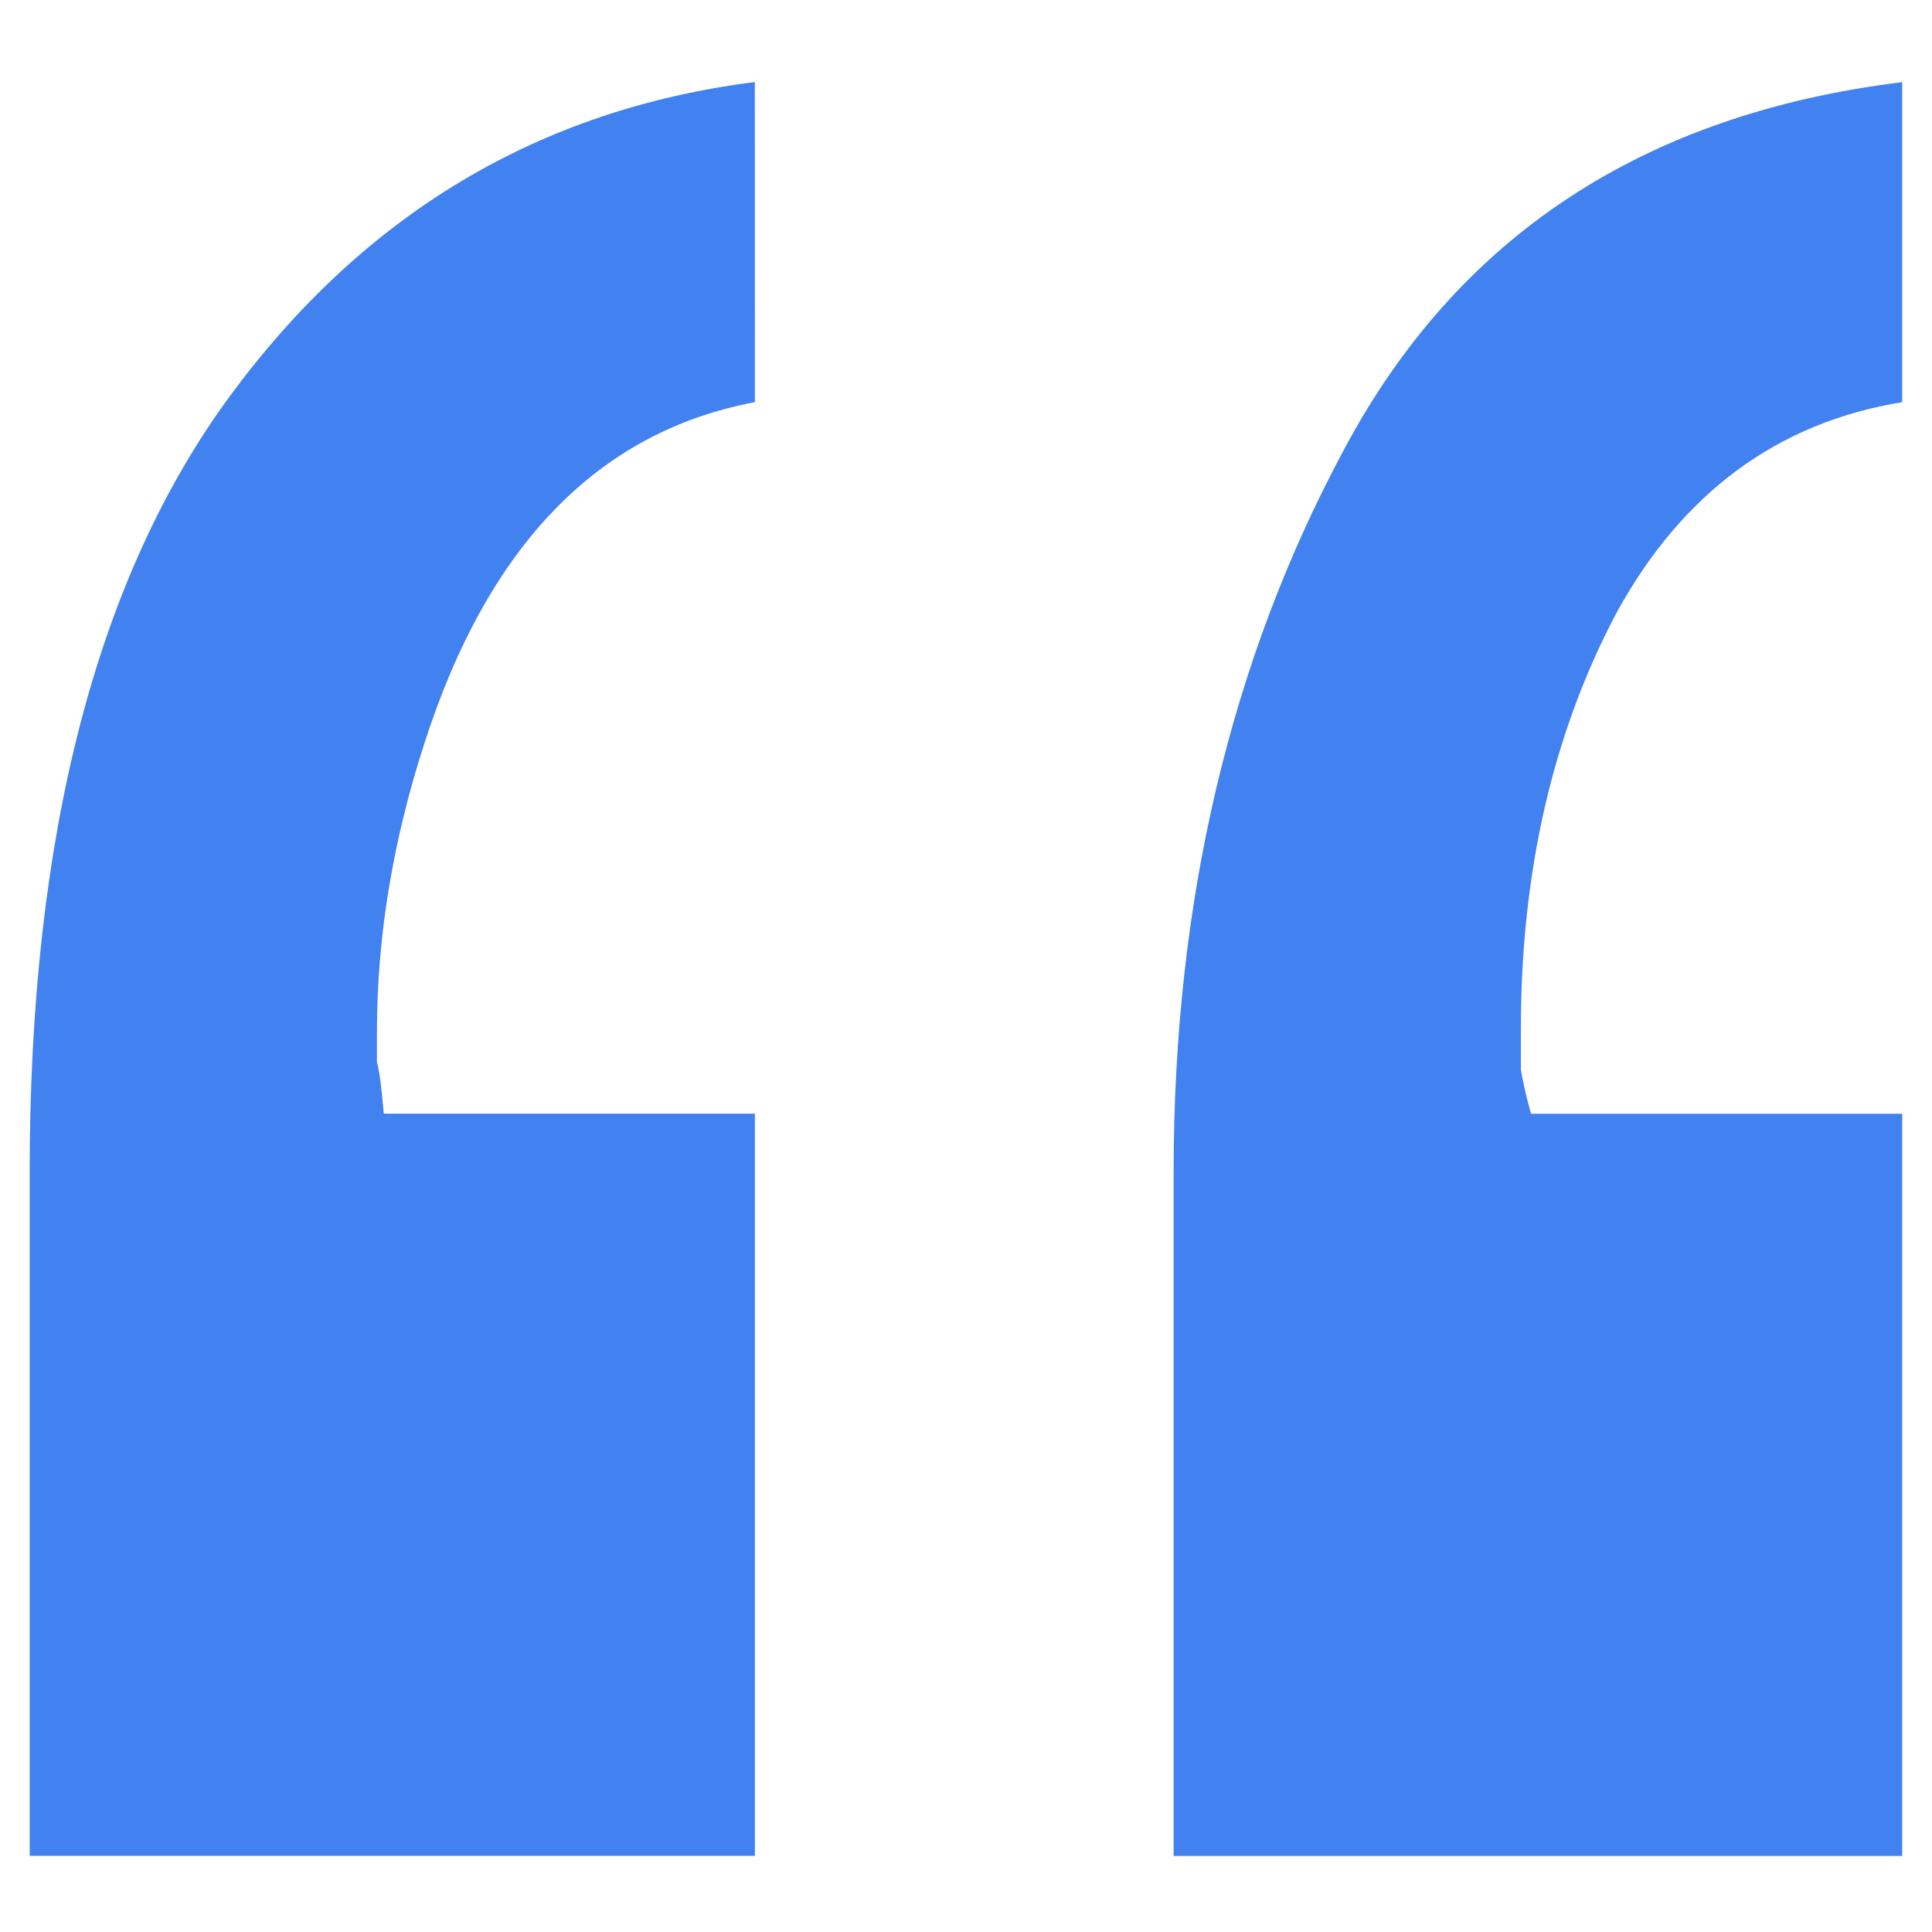
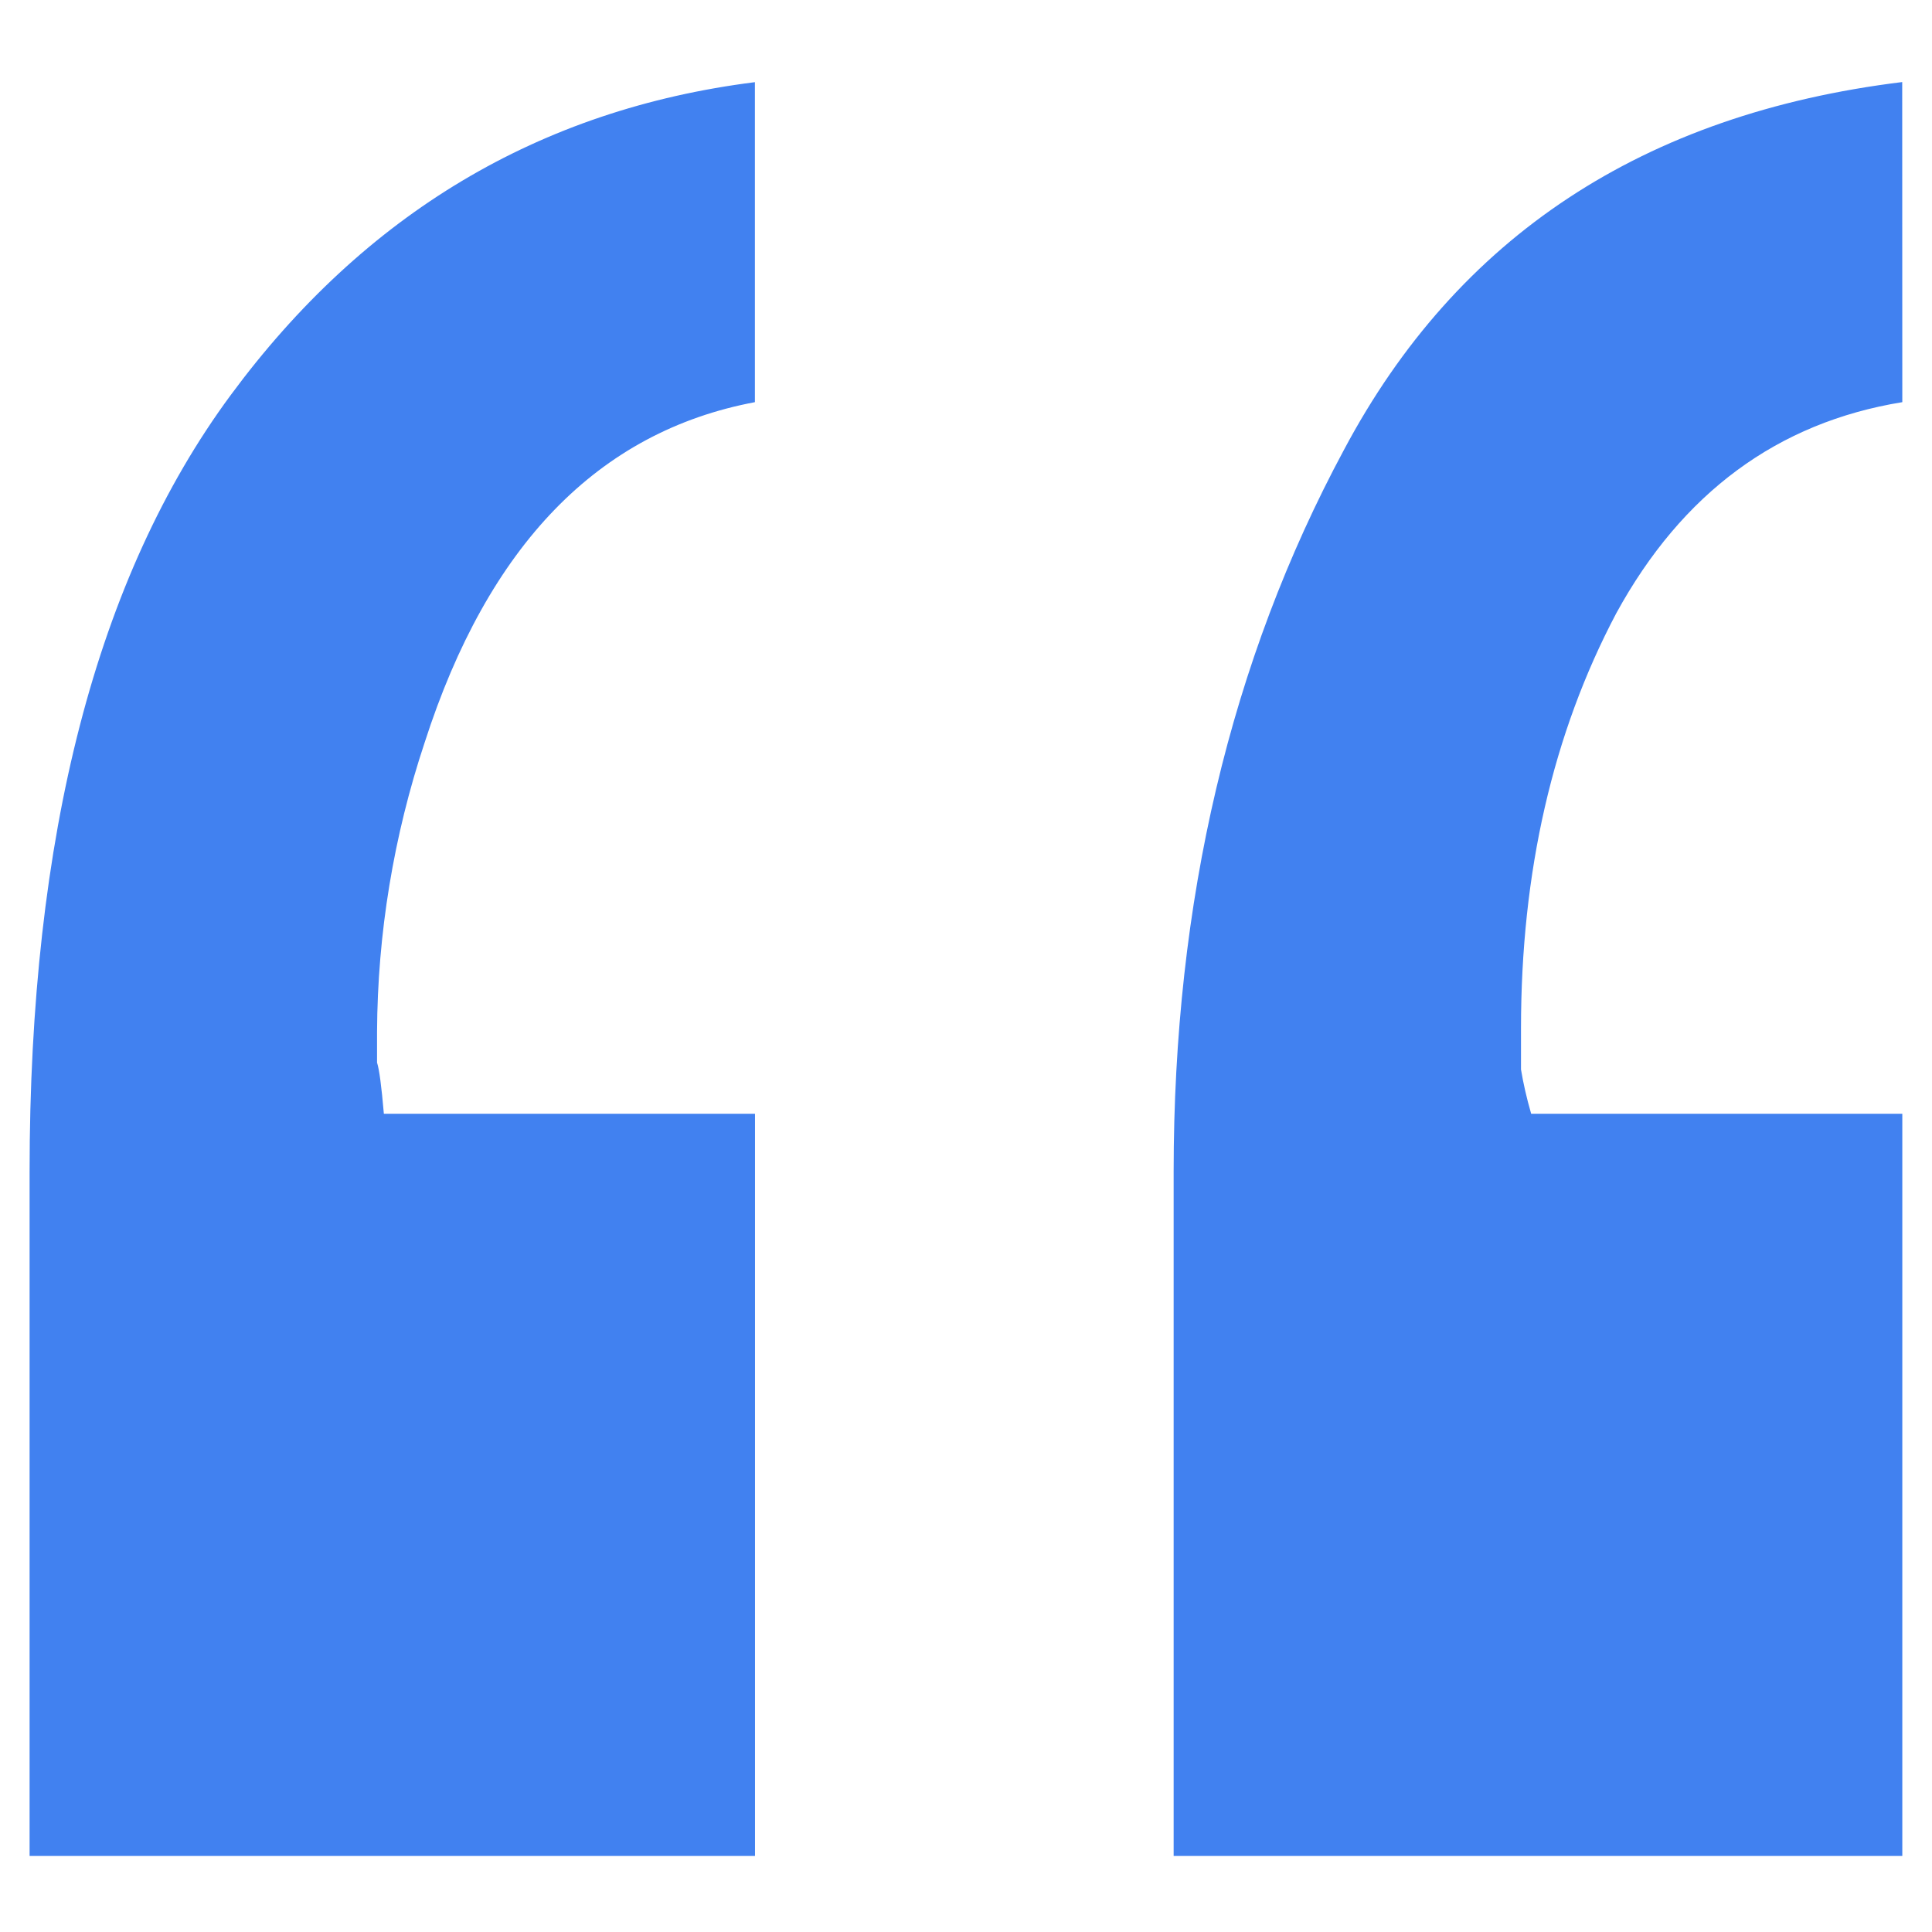
- <svg xmlns="http://www.w3.org/2000/svg" fill="none" height="19" viewBox="0 0 19 19" width="19">
-   <path d="m7.424 3.955c-1.54.29-2.623 1.406-3.248 3.348-.312.96-.469 1.908-.469 2.846v.301c.022.067.045.234.067.502h3.65v7.299h-7.132v-6.73c0-3.304.658-5.848 1.975-7.634 1.317-1.786 3.036-2.812 5.156-3.08zm11.283 0c-1.228.201-2.165.893-2.812 2.076-.625 1.183-.938 2.545-.938 4.085v.402c.022.134.056.279.1.435h3.65v7.299h-7.165v-6.73c0-2.656.558-5.022 1.674-7.098 1.116-2.098 2.946-3.304 5.491-3.616z" fill="#4181f0" />
+ <svg xmlns="http://www.w3.org/2000/svg" width="19" height="19" fill="none">
+   <path fill="#4181f0" d="M7.424 3.955c-1.54.29-2.623 1.406-3.248 3.348a9.155 9.155 0 0 0-.468 2.846v.301c.022.067.044.235.067.503h3.65v7.299H.291v-6.73c0-3.304.659-5.848 1.976-7.634C3.585 2.102 5.304 1.075 7.424.808zm11.284 0c-1.228.2-2.166.893-2.813 2.076-.625 1.183-.937 2.544-.937 4.085v.401c.022.134.055.28.1.436h3.65v7.299h-7.166v-6.73c0-2.657.559-5.023 1.675-7.098 1.116-2.099 2.946-3.304 5.49-3.617z" />
</svg>
